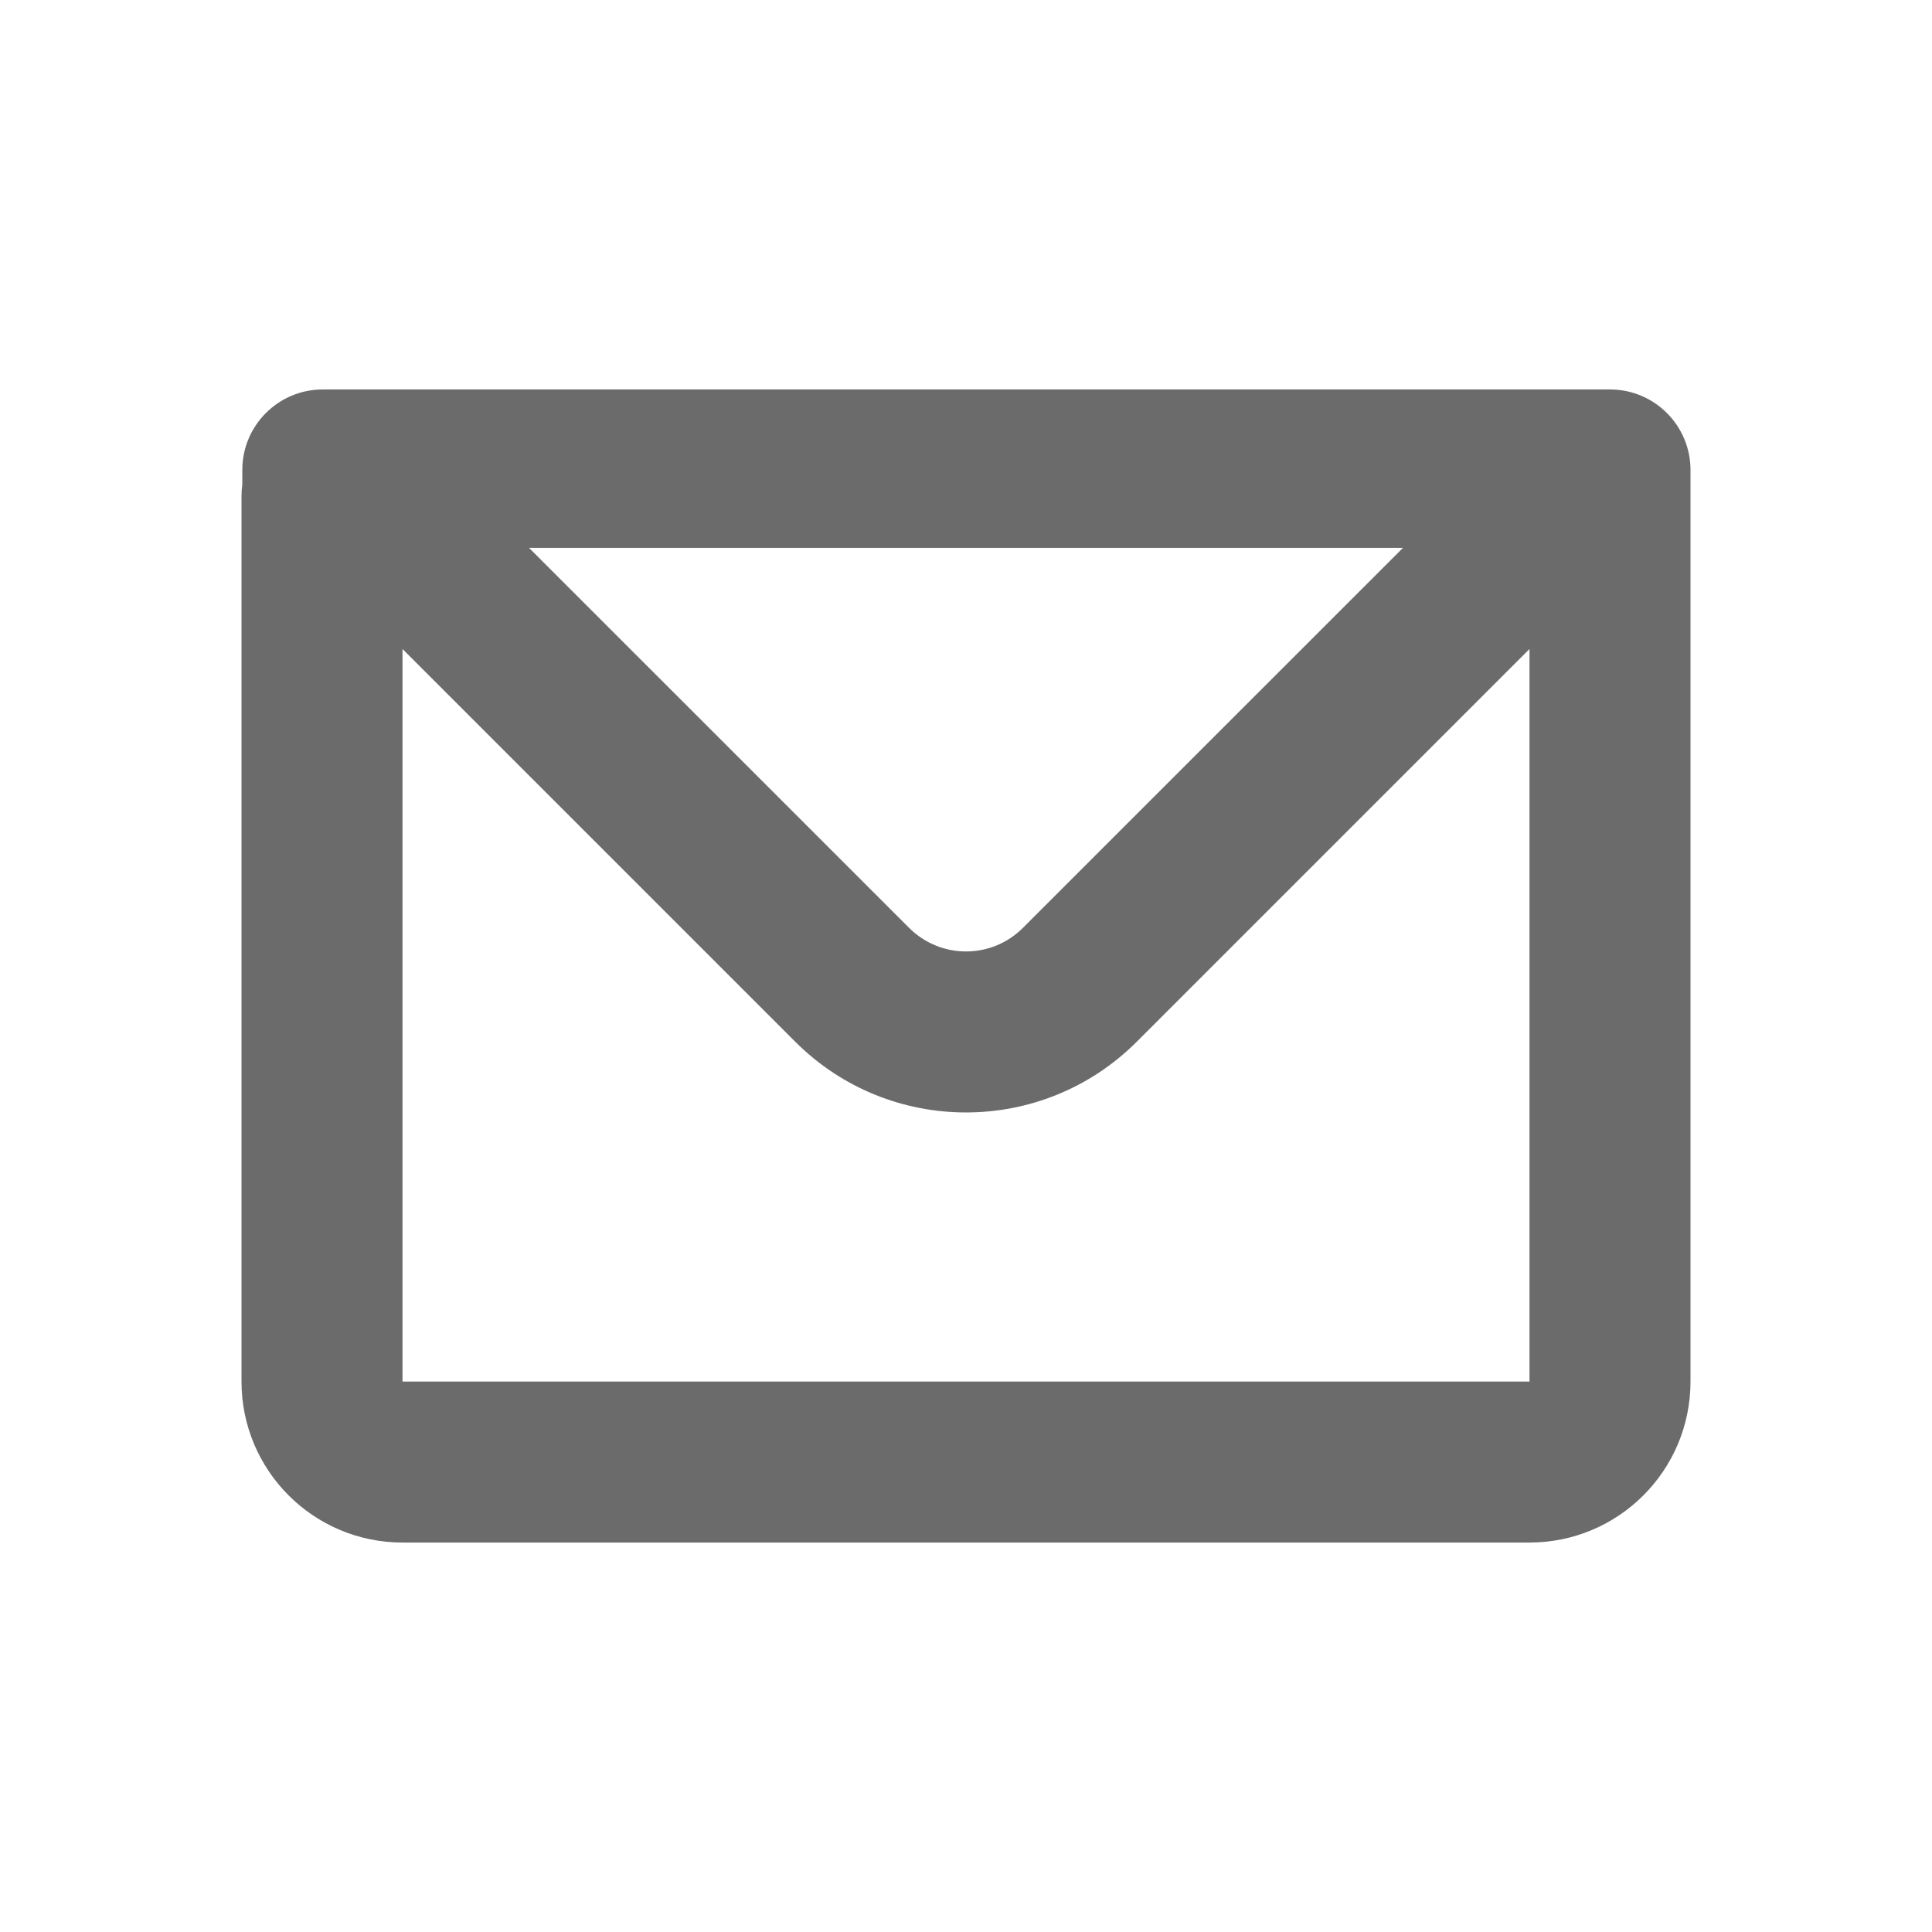
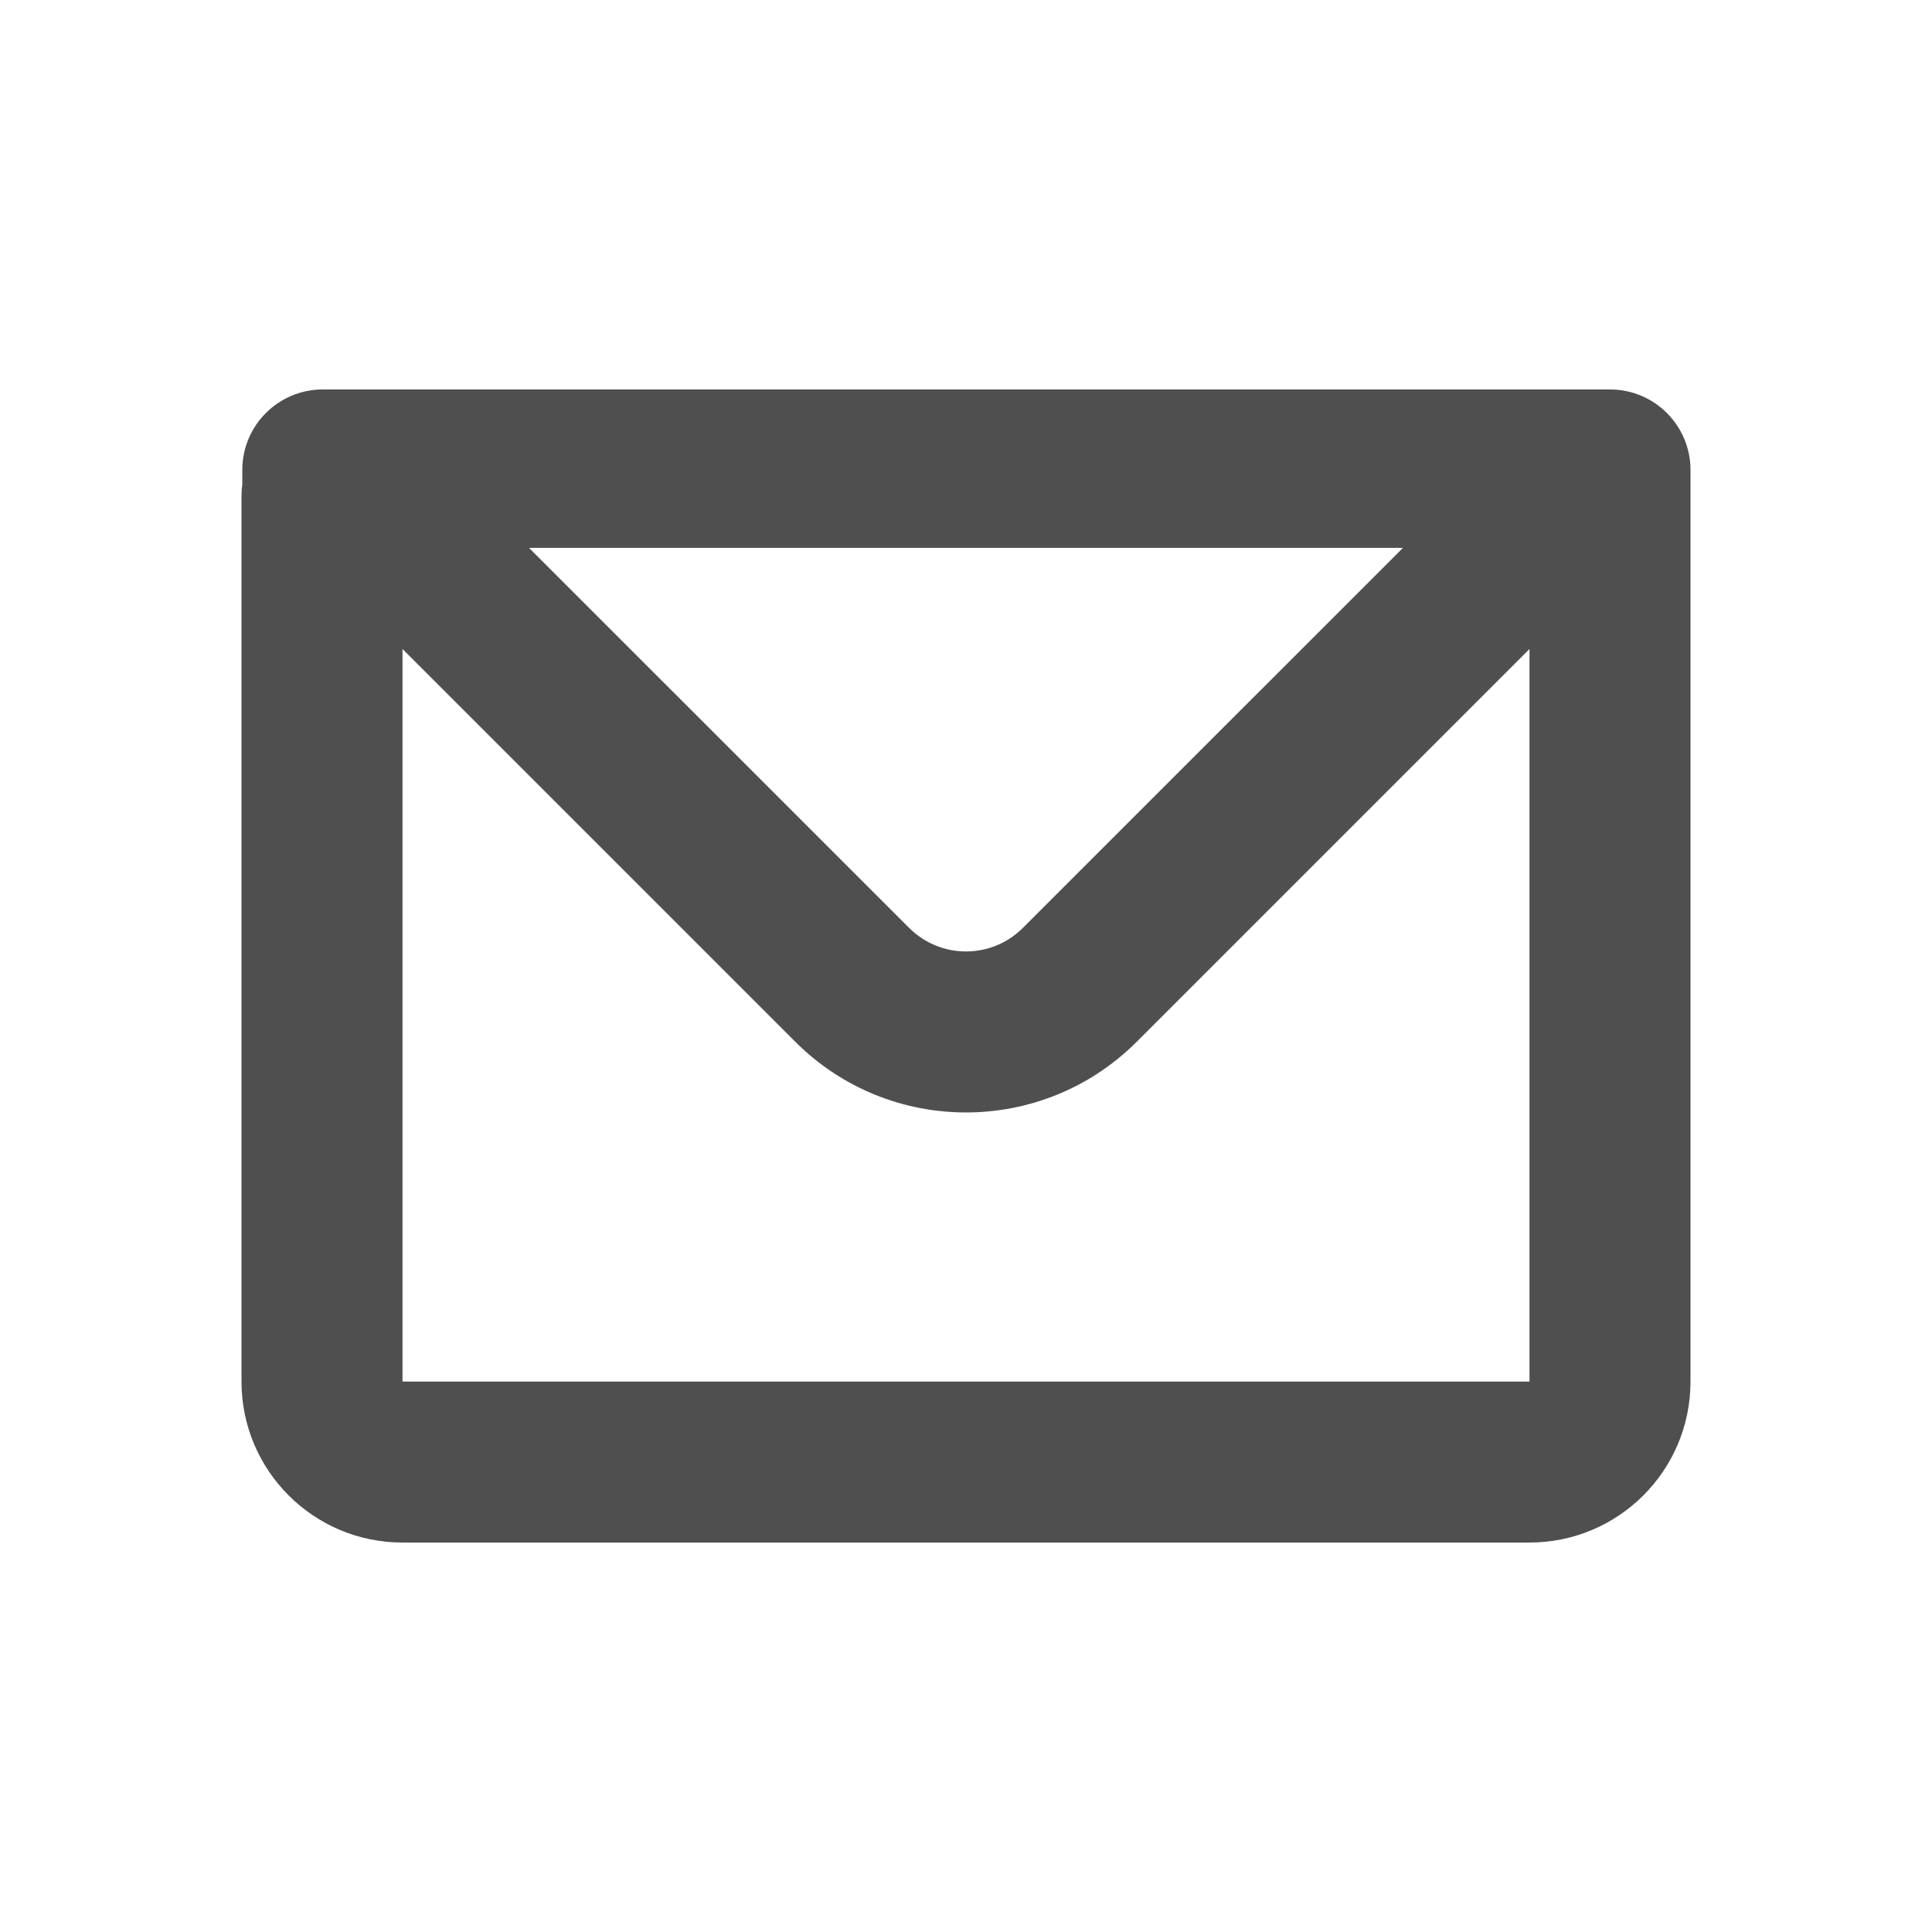
<svg xmlns="http://www.w3.org/2000/svg" width="24" height="24" viewBox="0 0 24 24" fill="none">
-   <path fill-rule="evenodd" clip-rule="evenodd" d="M3.01 5.838C3.01 5.286 3.457 4.838 4.01 4.838H20C20.552 4.838 21 5.286 21 5.838V17.162C21 18.267 20.105 19.162 19 19.162H5C3.895 19.162 3 18.267 3 17.162V6.162C3 6.114 3.003 6.068 3.01 6.022V5.838ZM5 8.062V17.162H19V8.062L14.121 12.941C12.95 14.112 11.05 14.112 9.879 12.941L5 8.062ZM6.572 6.806H17.428L12.707 11.526C12.317 11.917 11.684 11.917 11.293 11.526L6.572 6.806Z" fill="#6B6B6B" />
+   <path fill-rule="evenodd" clip-rule="evenodd" d="M3.01 5.838C3.01 5.286 3.457 4.838 4.01 4.838H20C20.552 4.838 21 5.286 21 5.838V17.162C21 18.267 20.105 19.162 19 19.162H5C3.895 19.162 3 18.267 3 17.162V6.162C3 6.114 3.003 6.068 3.01 6.022V5.838ZM5 8.062V17.162H19V8.062L14.121 12.941C12.95 14.112 11.05 14.112 9.879 12.941L5 8.062ZM6.572 6.806H17.428L12.707 11.526C12.317 11.917 11.684 11.917 11.293 11.526L6.572 6.806Z" fill="#4F4F4F" />
</svg>
